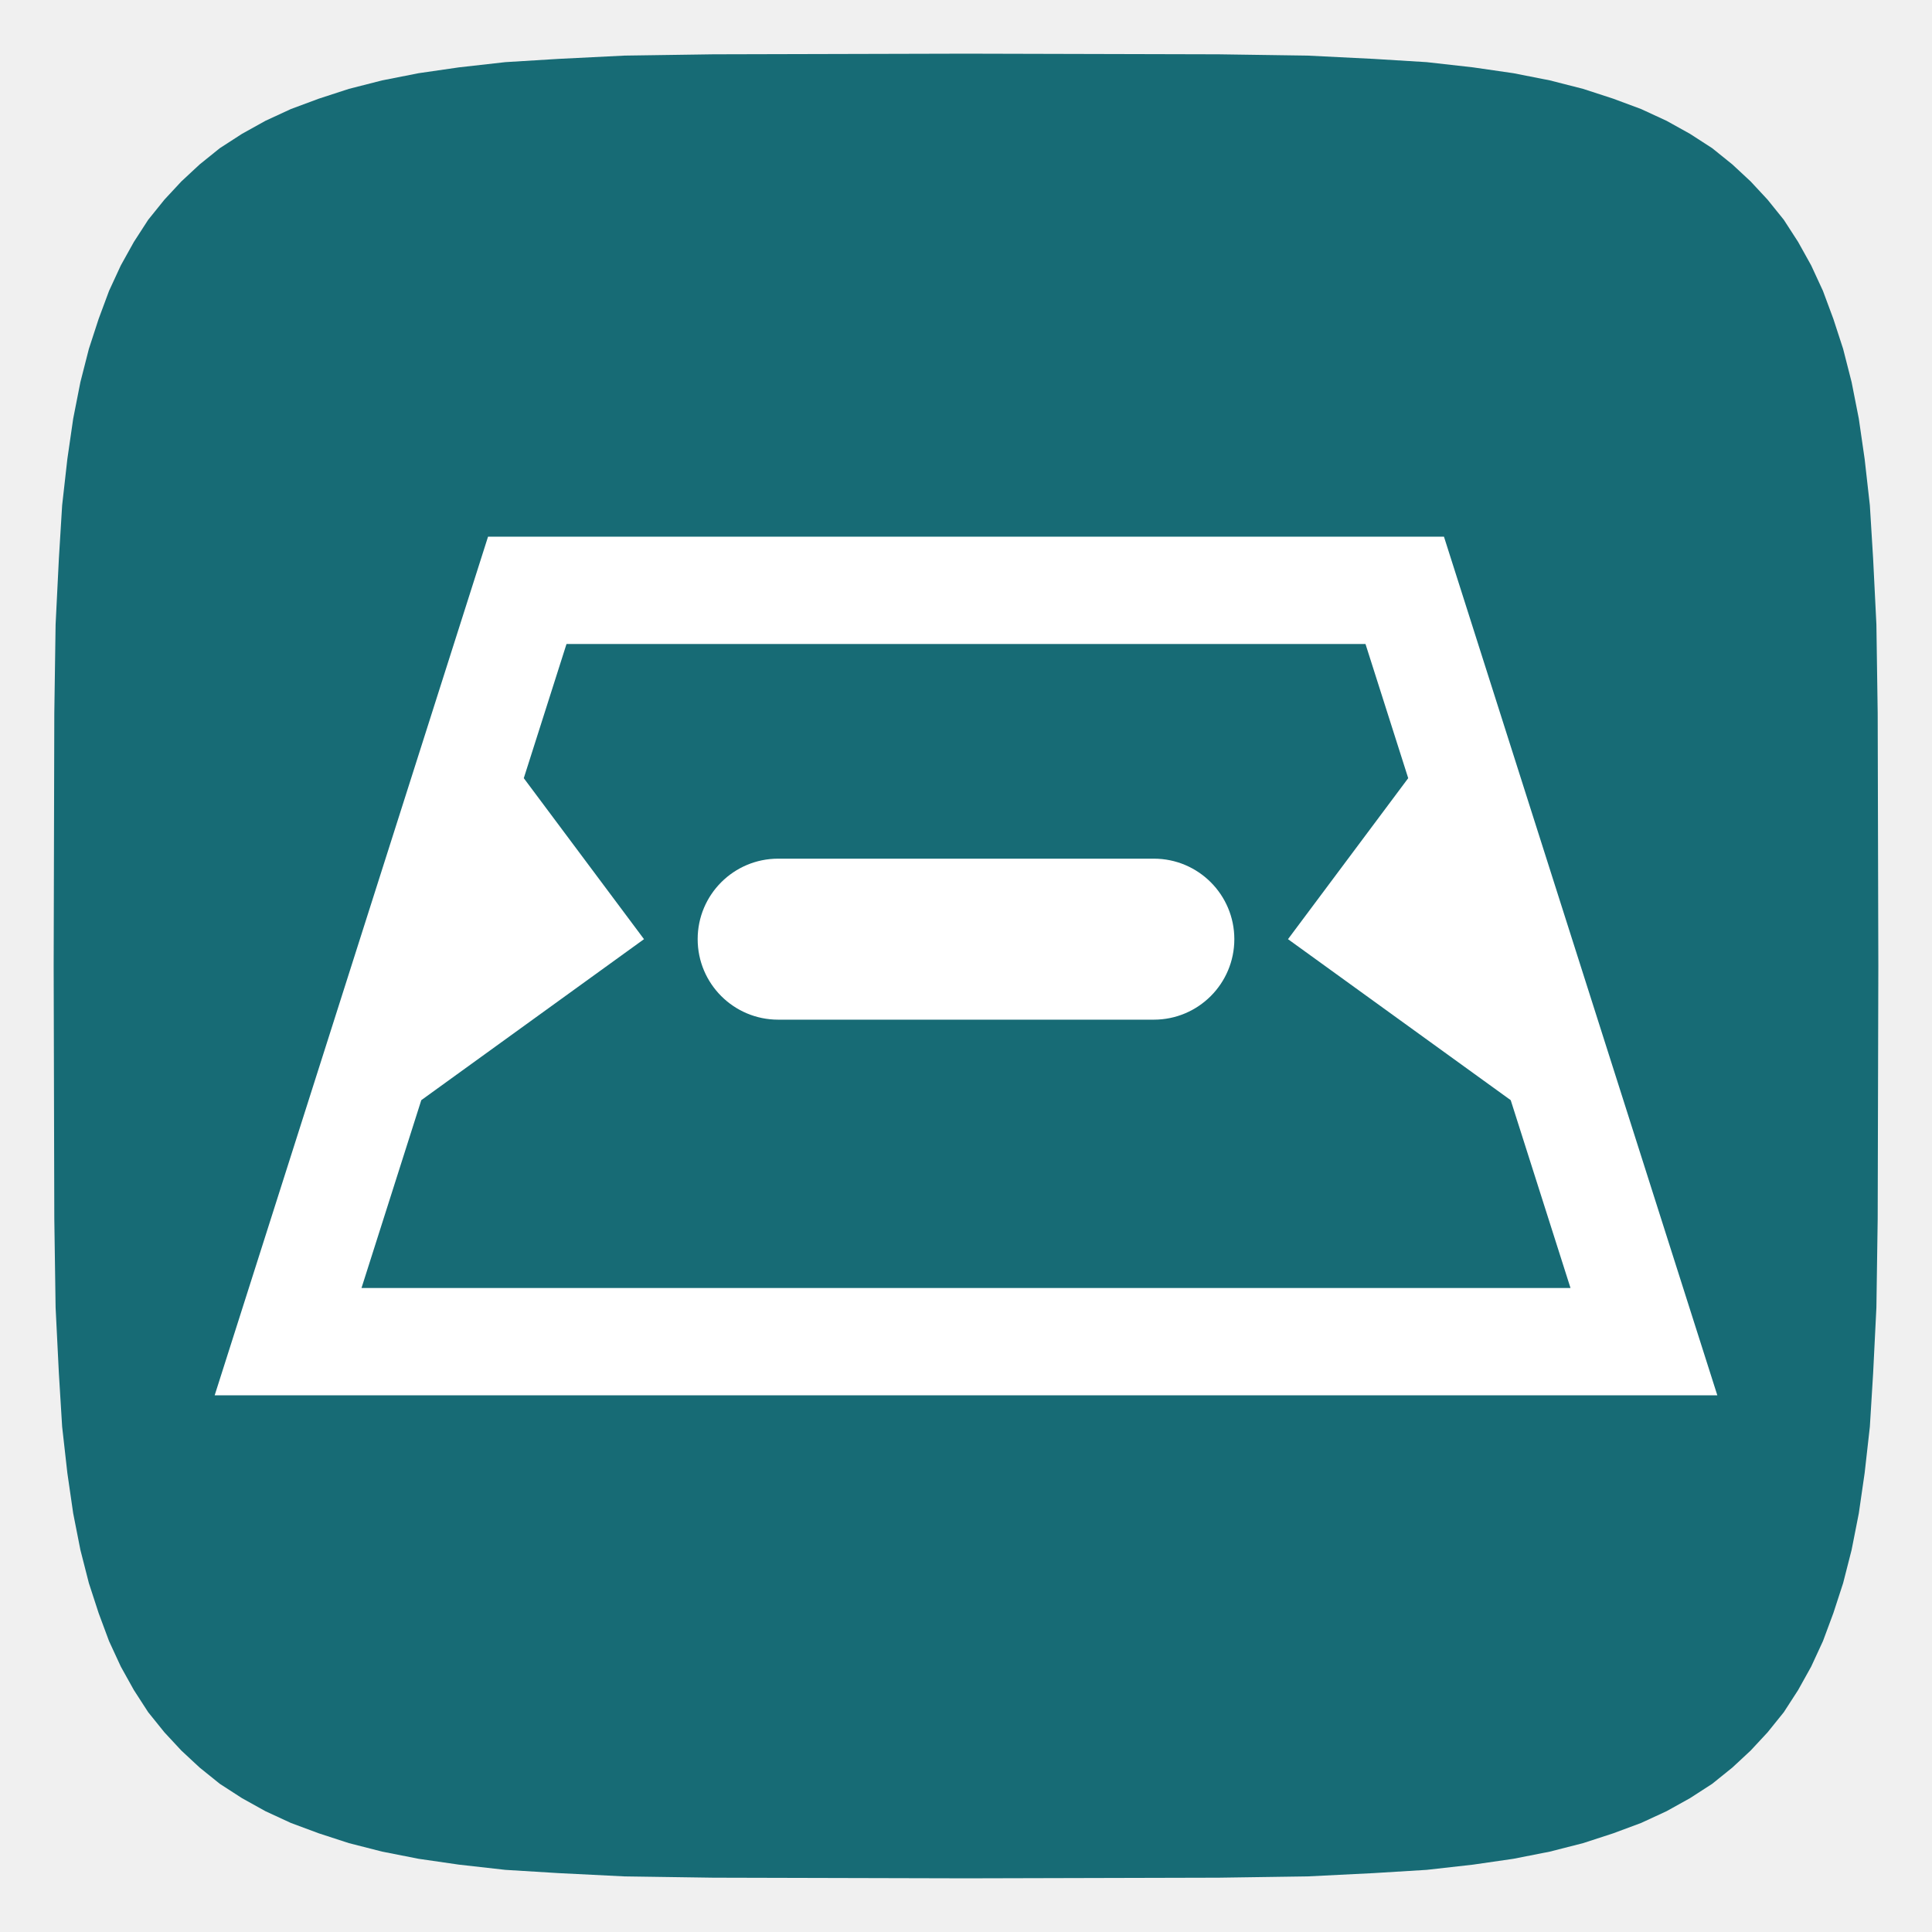
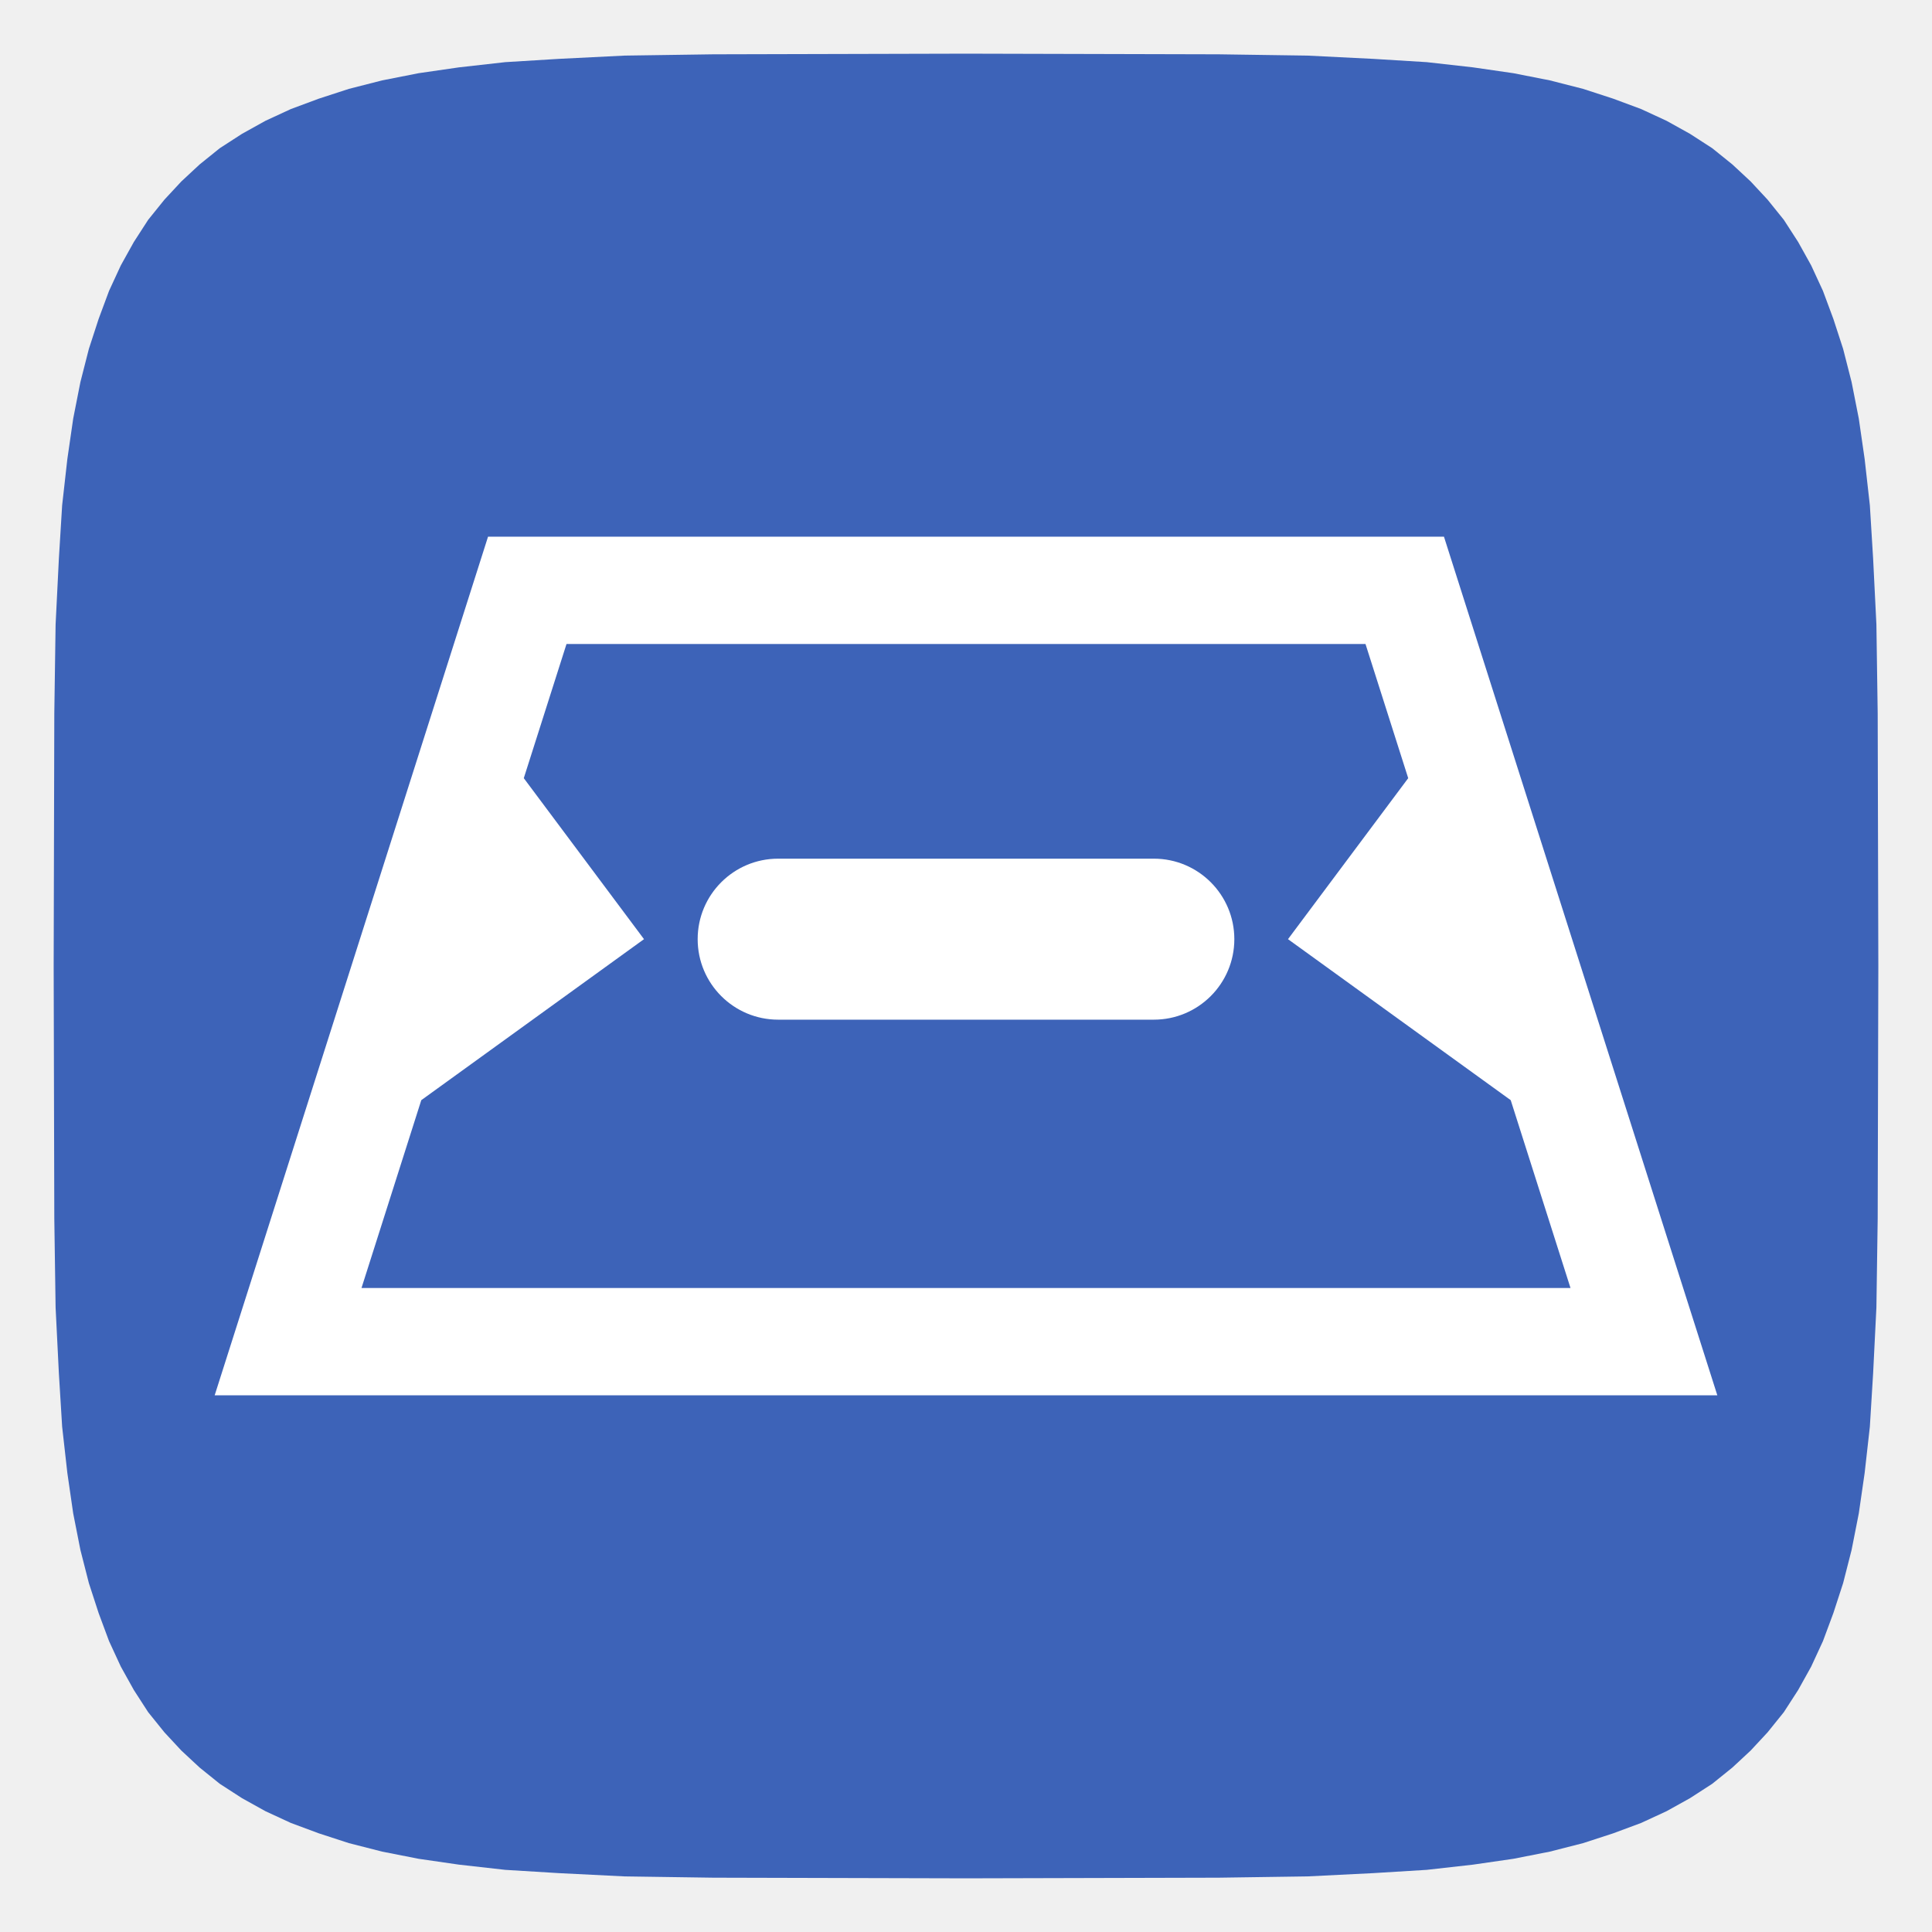
<svg xmlns="http://www.w3.org/2000/svg" viewBox="0 0 36 36" width="36" height="36">
-   <path d="M35 18L34.988 22.711L34.964 24.363L34.903 25.589L34.842 26.585L34.745 27.447L34.636 28.2L34.502 28.88L34.344 29.499L34.162 30.058L33.968 30.58L33.749 31.054L33.506 31.491L33.239 31.904L32.936 32.28L32.62 32.62L32.28 32.936L31.904 33.239L31.491 33.506L31.054 33.749L30.58 33.968L30.058 34.162L29.499 34.344L28.88 34.502L28.2 34.636L27.447 34.745L26.585 34.842L25.589 34.903L24.363 34.964L22.711 34.988L18 35L13.289 34.988L11.637 34.964L10.411 34.903L9.415 34.842L8.553 34.745L7.8 34.636L7.12 34.502L6.501 34.344L5.942 34.162L5.42 33.968L4.946 33.749L4.509 33.506L4.096 33.239L3.72 32.936L3.38 32.62L3.064 32.28L2.761 31.904L2.494 31.491L2.251 31.054L2.032 30.58L1.838 30.058L1.656 29.499L1.498 28.88L1.364 28.2L1.255 27.447L1.158 26.585L1.097 25.589L1.036 24.363L1.012 22.711L1 18L1.012 13.289L1.036 11.637L1.097 10.411L1.158 9.415L1.255 8.553L1.364 7.8L1.498 7.12L1.656 6.501L1.838 5.942L2.032 5.42L2.251 4.946L2.494 4.509L2.761 4.096L3.064 3.72L3.38 3.38L3.72 3.064L4.096 2.761L4.509 2.494L4.946 2.251L5.42 2.032L5.942 1.838L6.501 1.656L7.12 1.498L7.8 1.364L8.553 1.255L9.415 1.158L10.411 1.097L11.637 1.036L13.289 1.012L18 1L22.711 1.012L24.363 1.036L25.589 1.097L26.585 1.158L27.447 1.255L28.2 1.364L28.88 1.498L29.499 1.656L30.058 1.838L30.58 2.032L31.054 2.251L31.491 2.494L31.904 2.761L32.28 3.064L32.62 3.38L32.936 3.72L33.239 4.096L33.506 4.509L33.749 4.946L33.968 5.42L34.162 5.942L34.344 6.501L34.502 7.12L34.636 7.8L34.745 8.553L34.842 9.415L34.903 10.411L34.964 11.637L34.988 13.289Z" fill="#176B75" />
+   <path d="M35 18L34.988 22.711L34.964 24.363L34.903 25.589L34.842 26.585L34.745 27.447L34.636 28.2L34.502 28.88L34.344 29.499L34.162 30.058L33.968 30.58L33.749 31.054L33.506 31.491L33.239 31.904L32.936 32.28L32.62 32.62L32.28 32.936L31.904 33.239L31.491 33.506L31.054 33.749L30.58 33.968L30.058 34.162L29.499 34.344L28.88 34.502L28.2 34.636L27.447 34.745L26.585 34.842L25.589 34.903L24.363 34.964L22.711 34.988L18 35L13.289 34.988L11.637 34.964L10.411 34.903L9.415 34.842L8.553 34.745L7.8 34.636L7.12 34.502L6.501 34.344L5.942 34.162L5.42 33.968L4.946 33.749L4.509 33.506L4.096 33.239L3.72 32.936L3.38 32.62L3.064 32.28L2.761 31.904L2.494 31.491L2.251 31.054L2.032 30.58L1.838 30.058L1.656 29.499L1.498 28.88L1.364 28.2L1.255 27.447L1.158 26.585L1.097 25.589L1.036 24.363L1.012 22.711L1 18L1.012 13.289L1.036 11.637L1.097 10.411L1.158 9.415L1.255 8.553L1.364 7.8L1.498 7.12L1.656 6.501L1.838 5.942L2.032 5.42L2.251 4.946L2.494 4.509L2.761 4.096L3.064 3.72L3.38 3.38L3.72 3.064L4.096 2.761L4.509 2.494L4.946 2.251L5.42 2.032L5.942 1.838L6.501 1.656L7.12 1.498L7.8 1.364L8.553 1.255L9.415 1.158L10.411 1.097L11.637 1.036L13.289 1.012L18 1L22.711 1.012L24.363 1.036L25.589 1.097L26.585 1.158L27.447 1.255L28.2 1.364L28.88 1.498L29.499 1.656L30.058 1.838L30.58 2.032L31.054 2.251L31.491 2.494L31.904 2.761L32.28 3.064L32.62 3.38L32.936 3.72L33.239 4.096L33.506 4.509L33.749 4.946L33.968 5.42L34.162 5.942L34.344 6.501L34.502 7.12L34.636 7.8L34.745 8.553L34.842 9.415L34.903 10.411L34.964 11.637L34.988 13.289Z" fill="#3D63B8" />
  <path d="M4 26H32L26.906 10H9.094ZM6.736 24L7.85 20.5L12 17.5L9.76 14.5L10.556 12H25.444L26.24 14.5L24 17.5L28.15 20.5L29.264 24ZM14.5 16H21.5A1.5 1.5 0 0 1 21.5 19H14.5A1.5 1.5 0 0 1 14.5 16Z" fill="#ffffff" fill-rule="evenodd" />
</svg>
